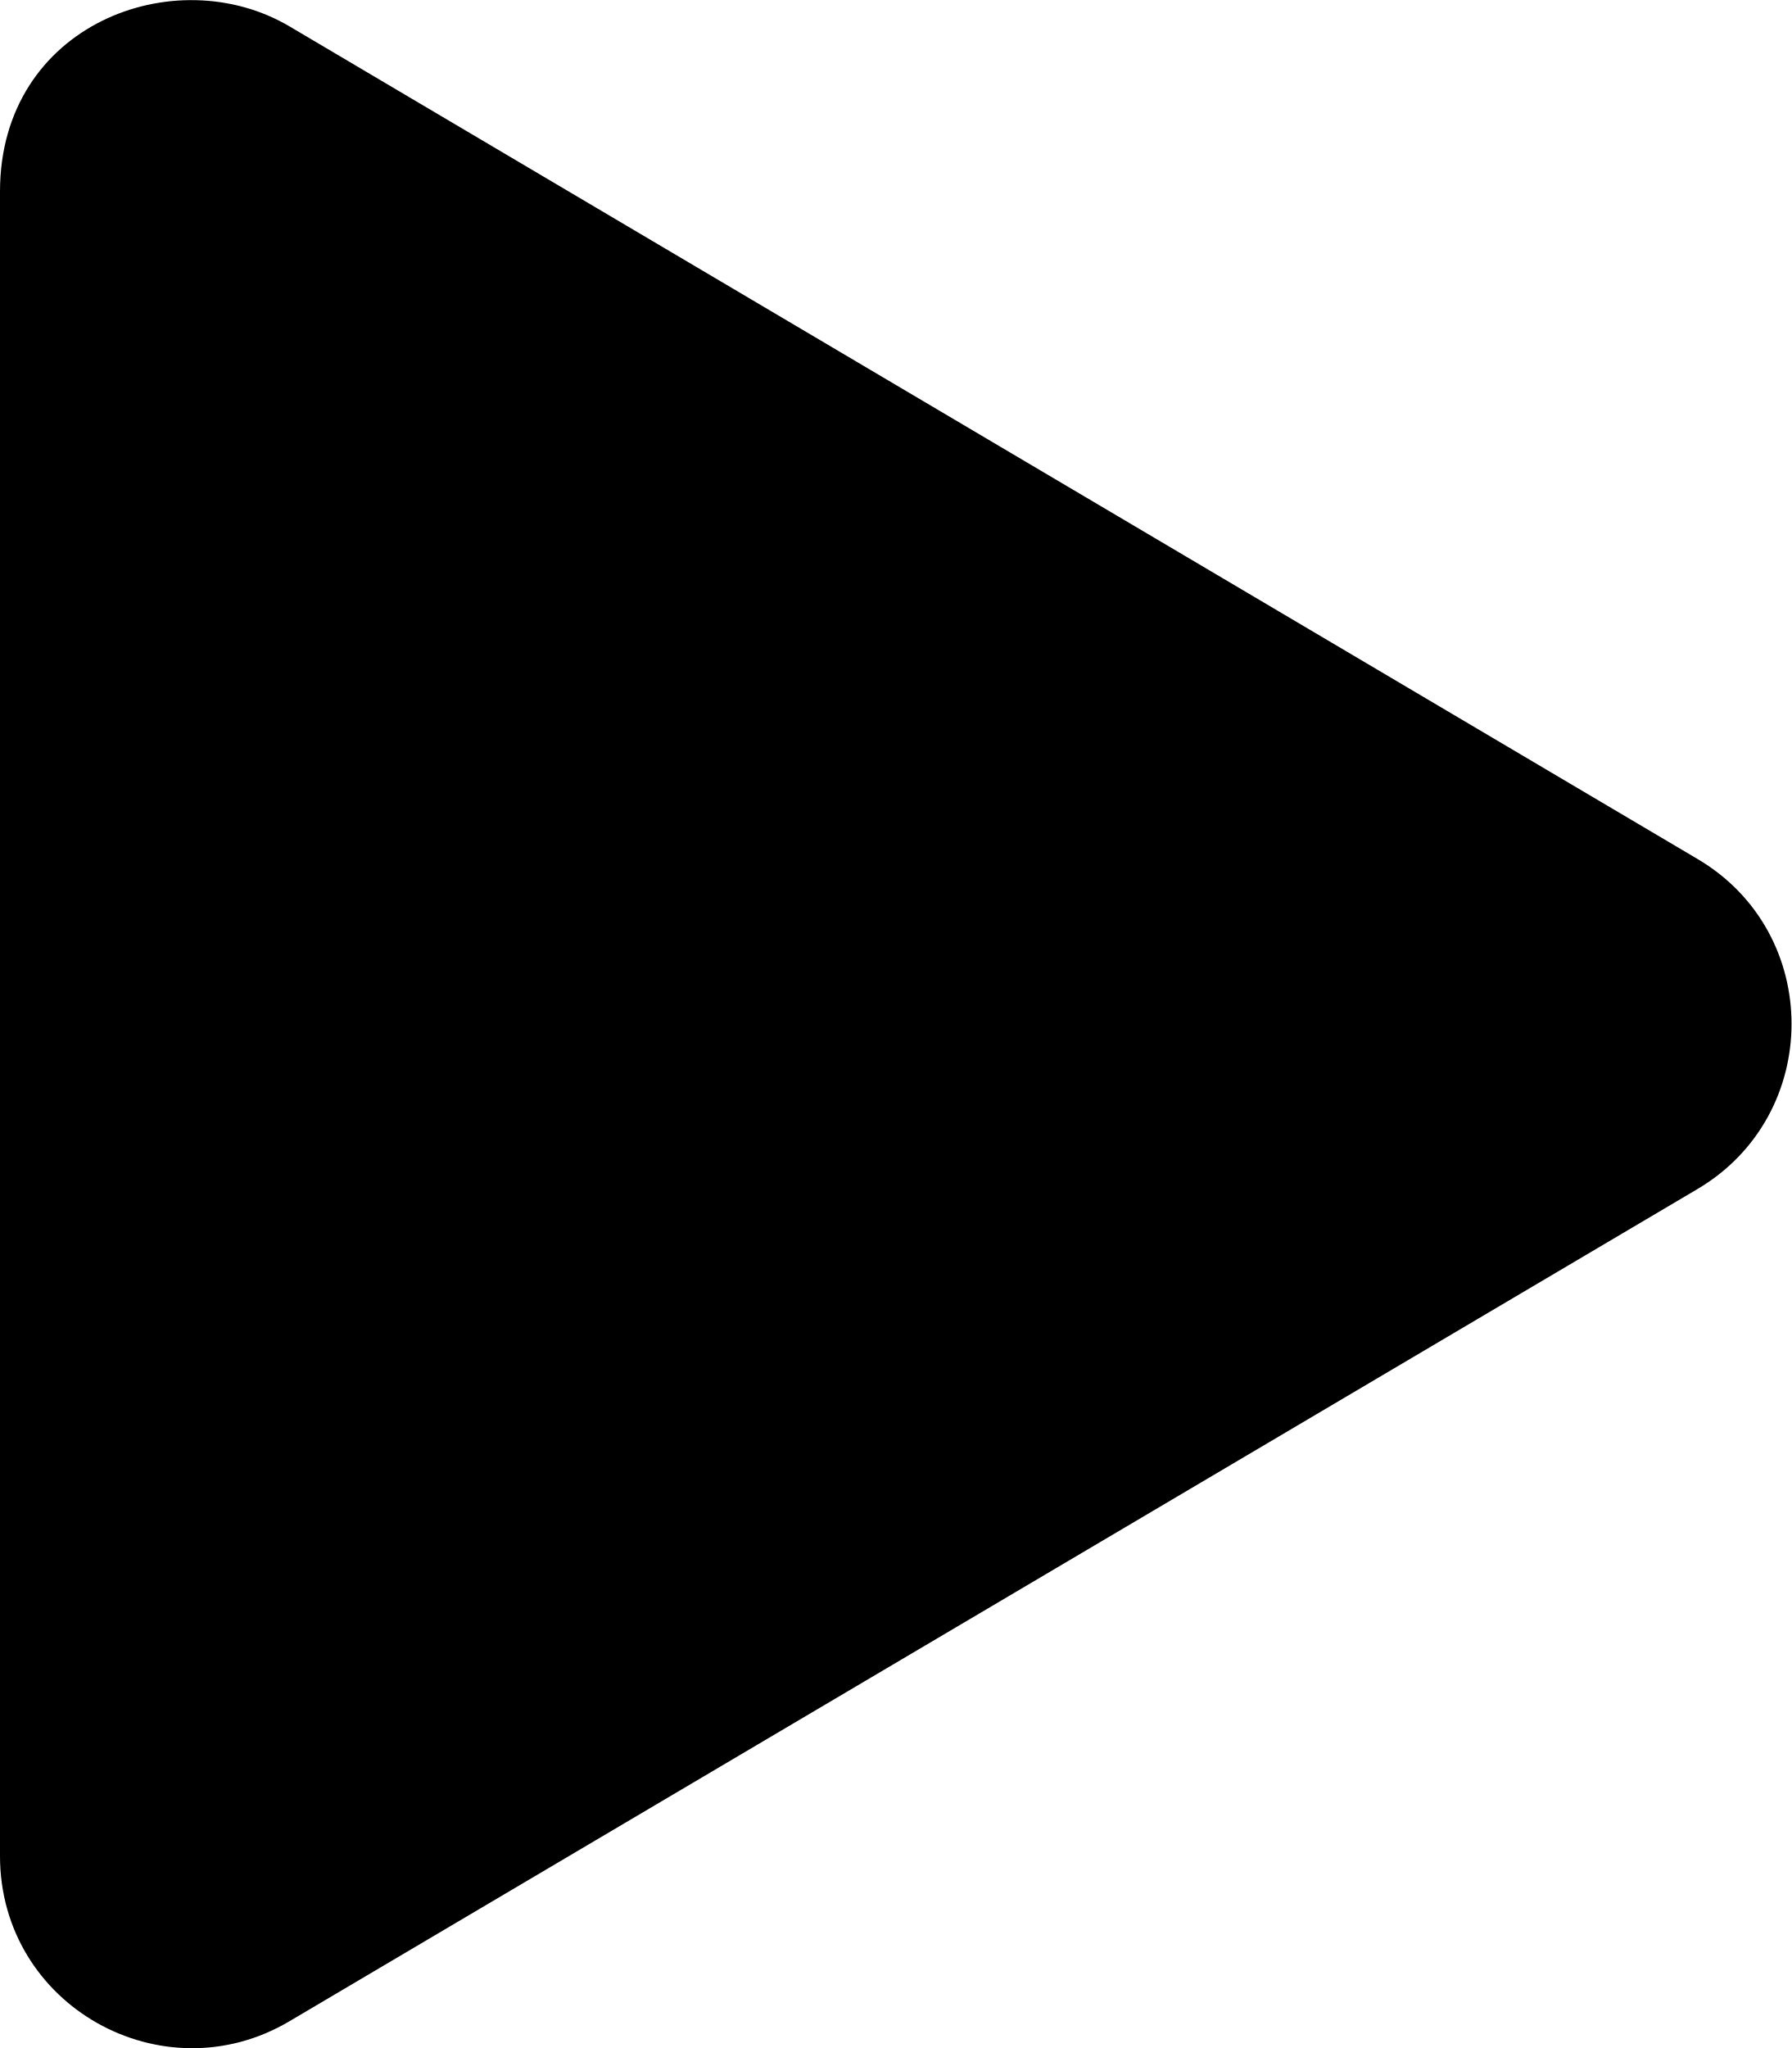
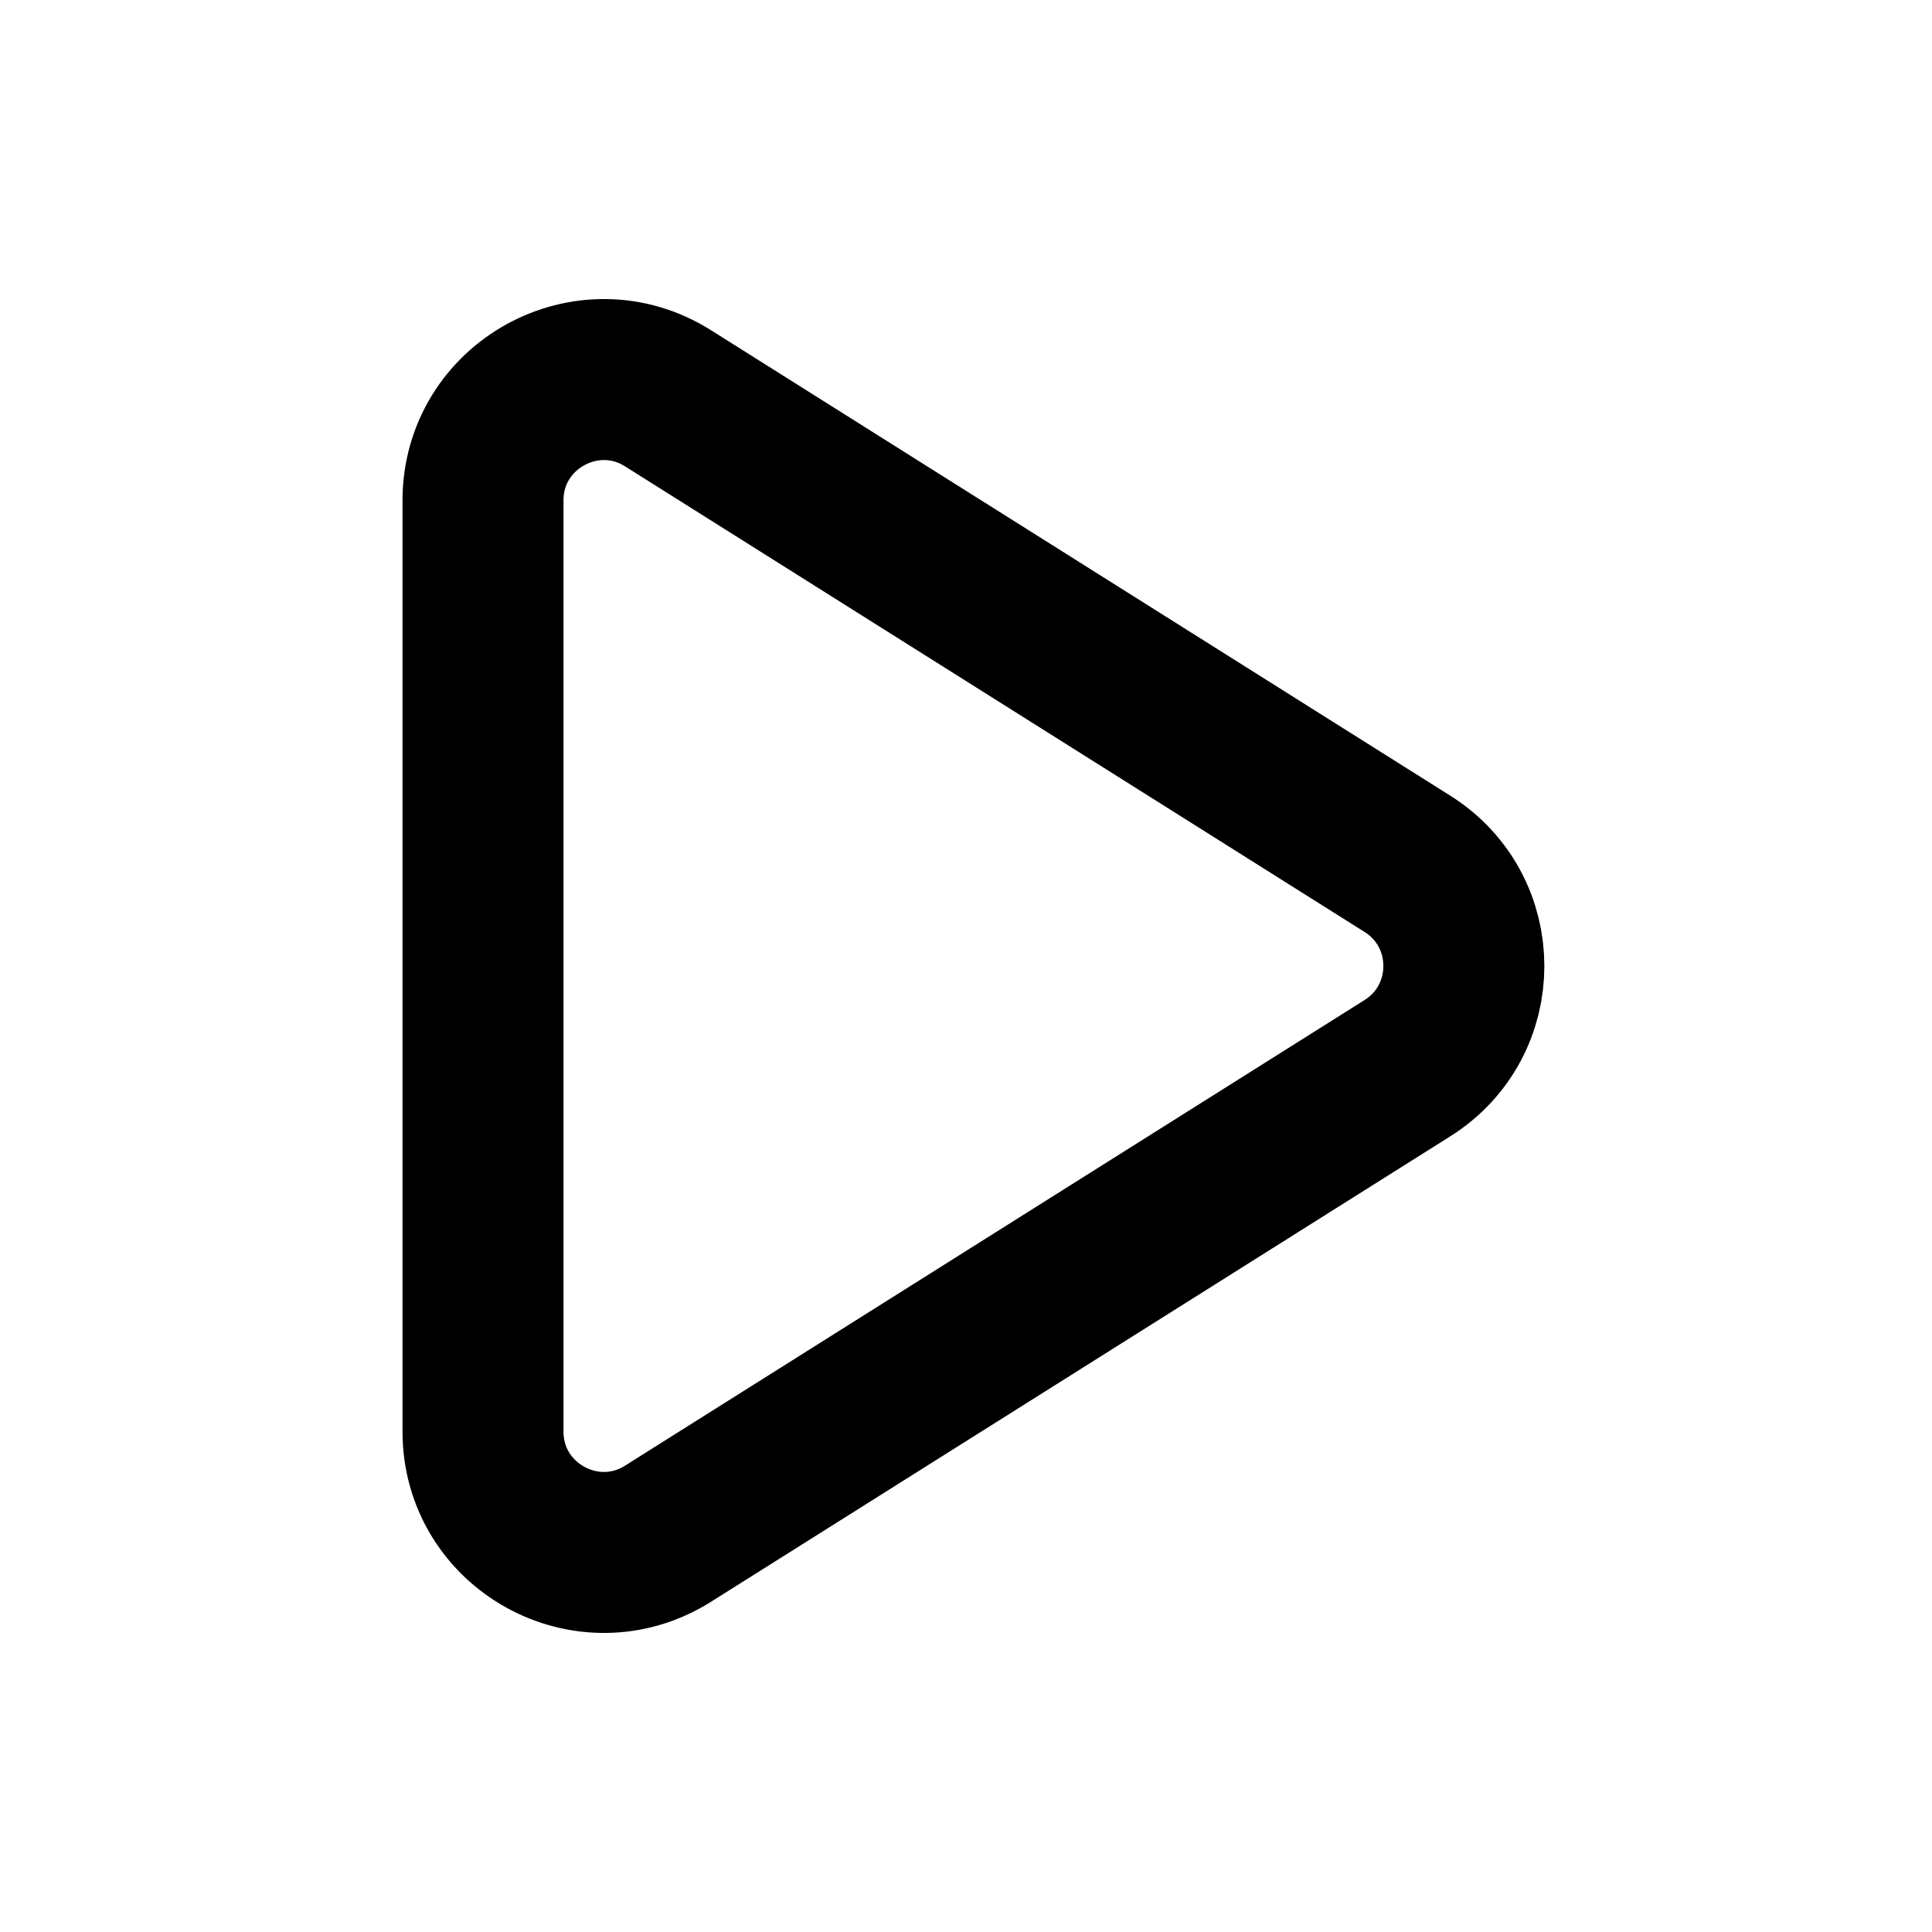
- <svg xmlns="http://www.w3.org/2000/svg" aria-hidden="true" focusable="false" data-prefix="fas" data-icon="play" class="svg-inline--fa fa-play fa-w-14" role="img" viewBox="0 0 448 512">
-   <path fill="currentColor" d="M424.4 214.7L72.4 6.6C43.8-10.3 0 6.1 0 47.9V464c0 37.5 40.7 60.1 72.4 41.3l352-208c31.4-18.5 31.5-64.1 0-82.6z" />
+ <svg xmlns="http://www.w3.org/2000/svg" width="24" height="24" viewBox="0 0 24 24" fill="none">
+   <path d="M6 17.783V6.217C6 5.037 7.3 4.319 8.299 4.948L17.484 10.731C18.418 11.319 18.418 12.681 17.484 13.269L8.299 19.052C7.3 19.681 6 18.963 6 17.783Z" stroke="currentColor" stroke-width="2" stroke-linecap="round" />
</svg>
